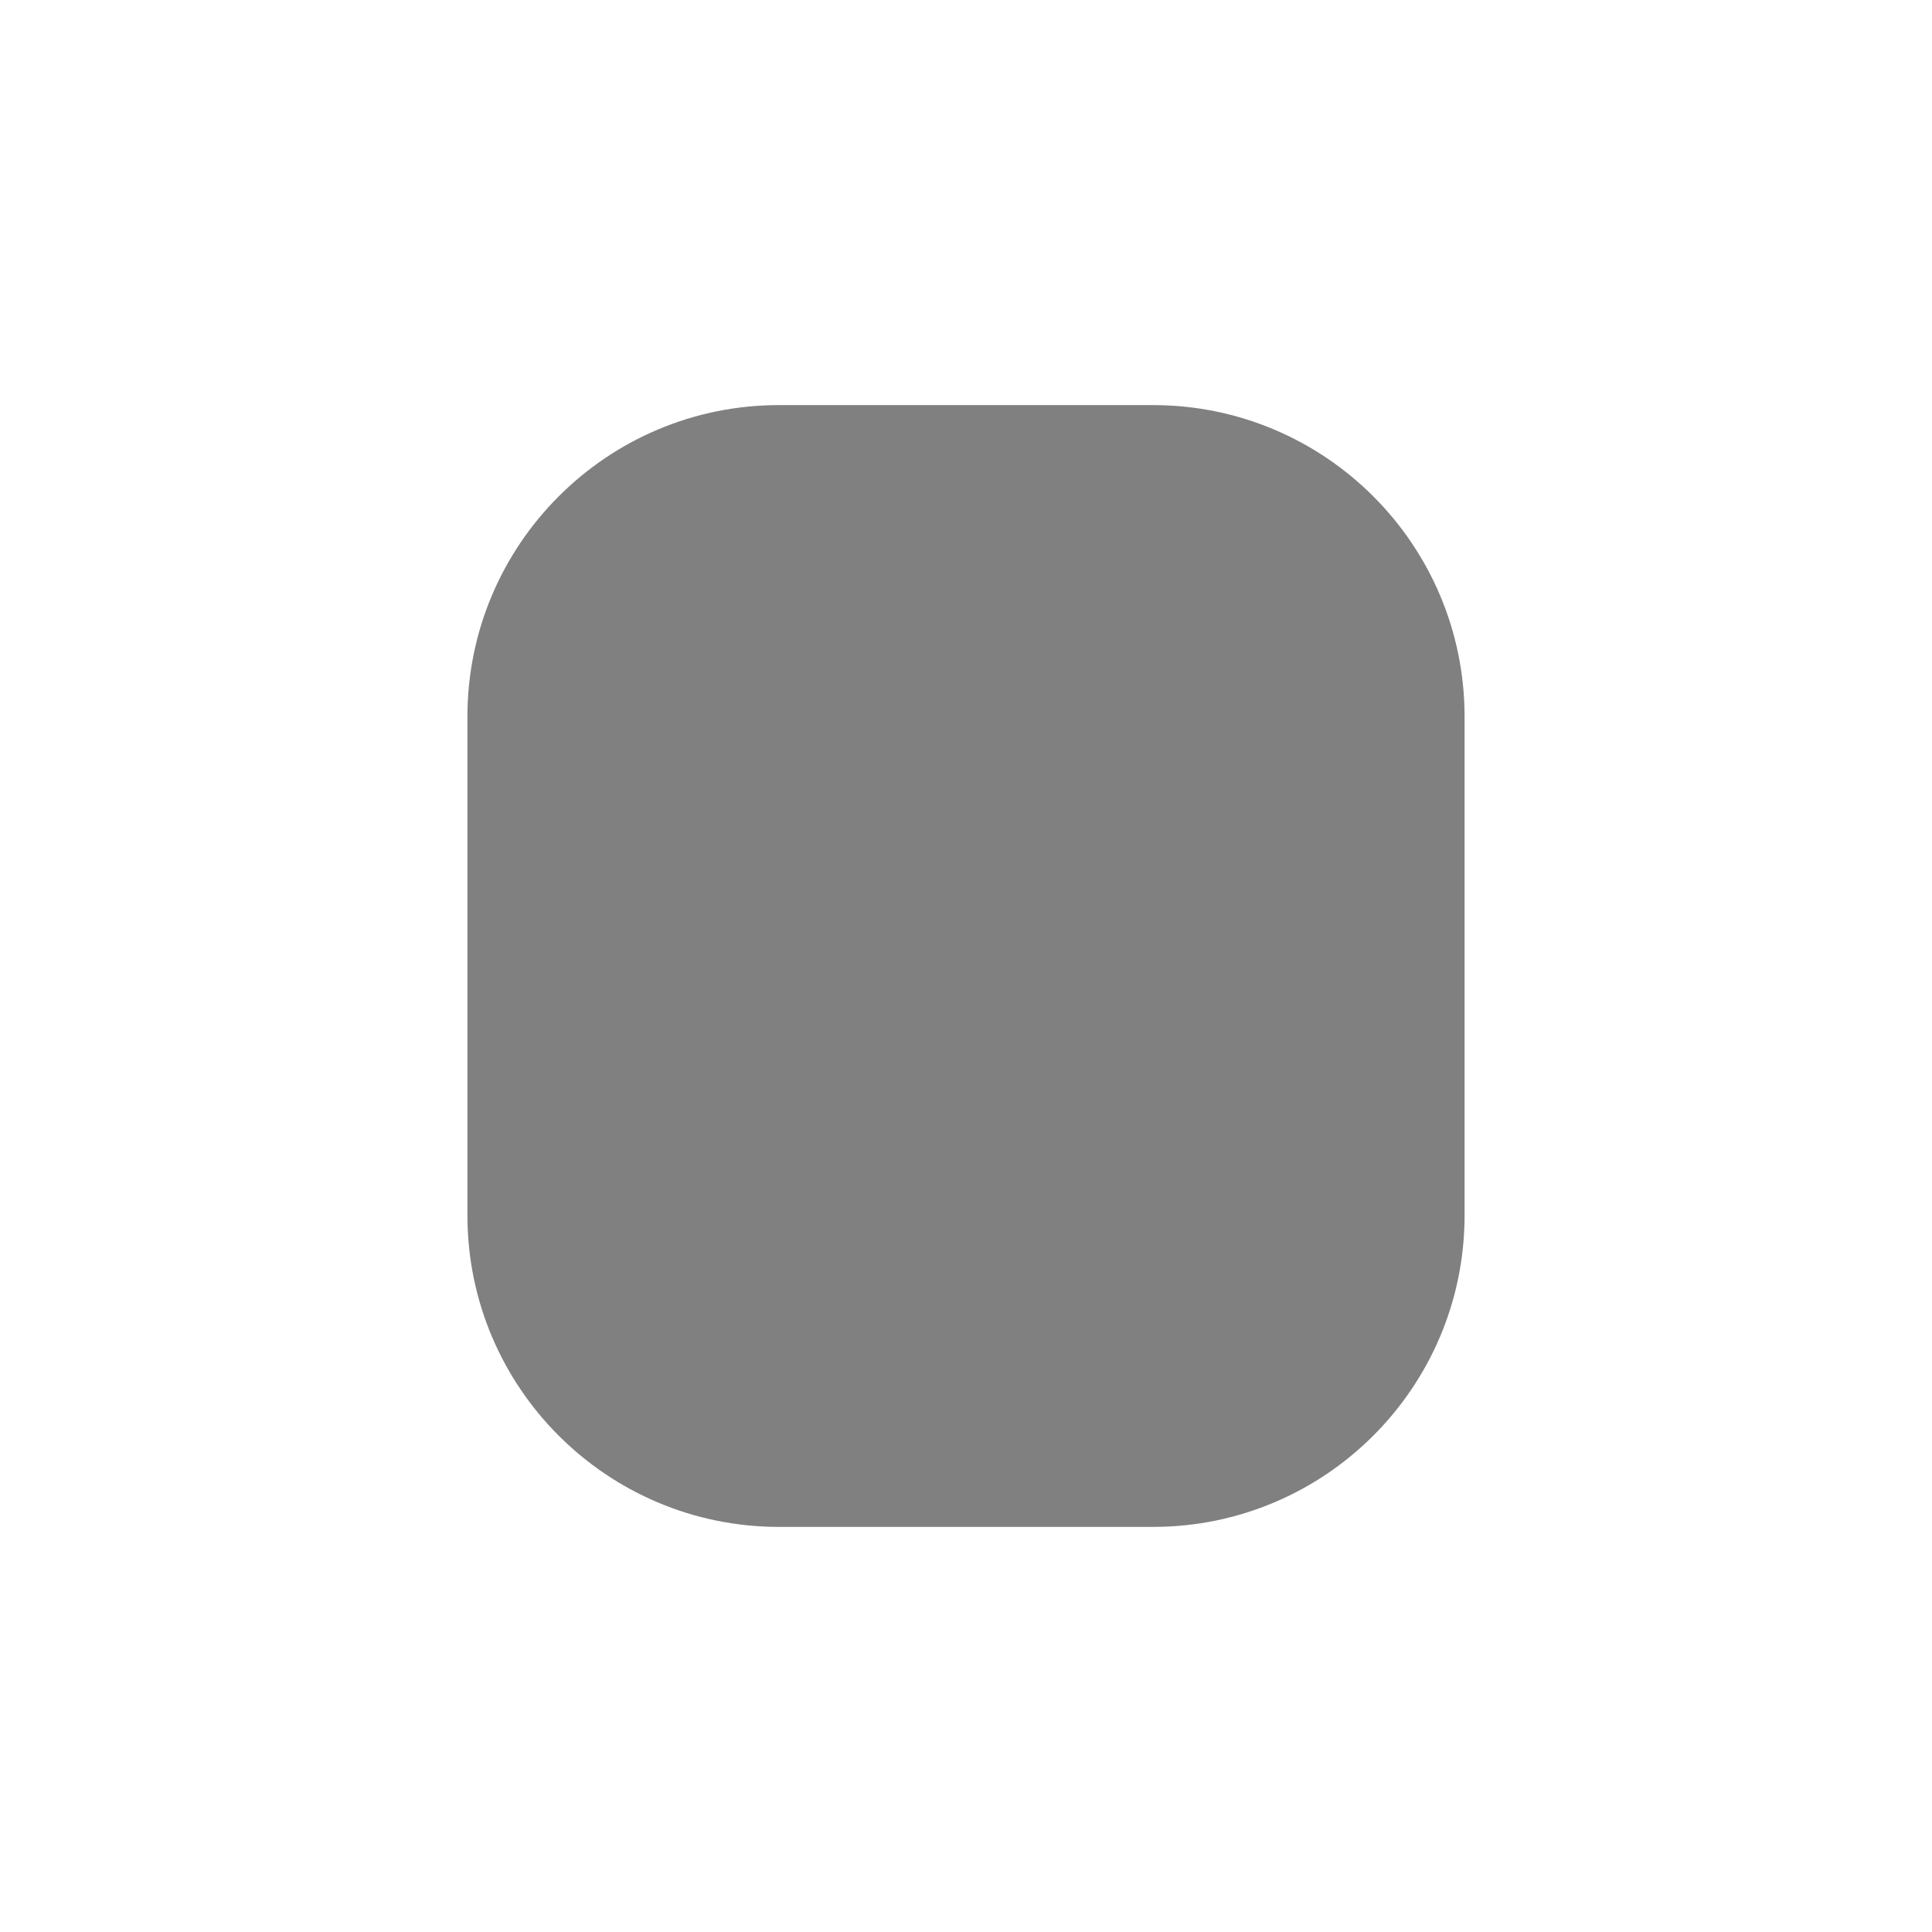
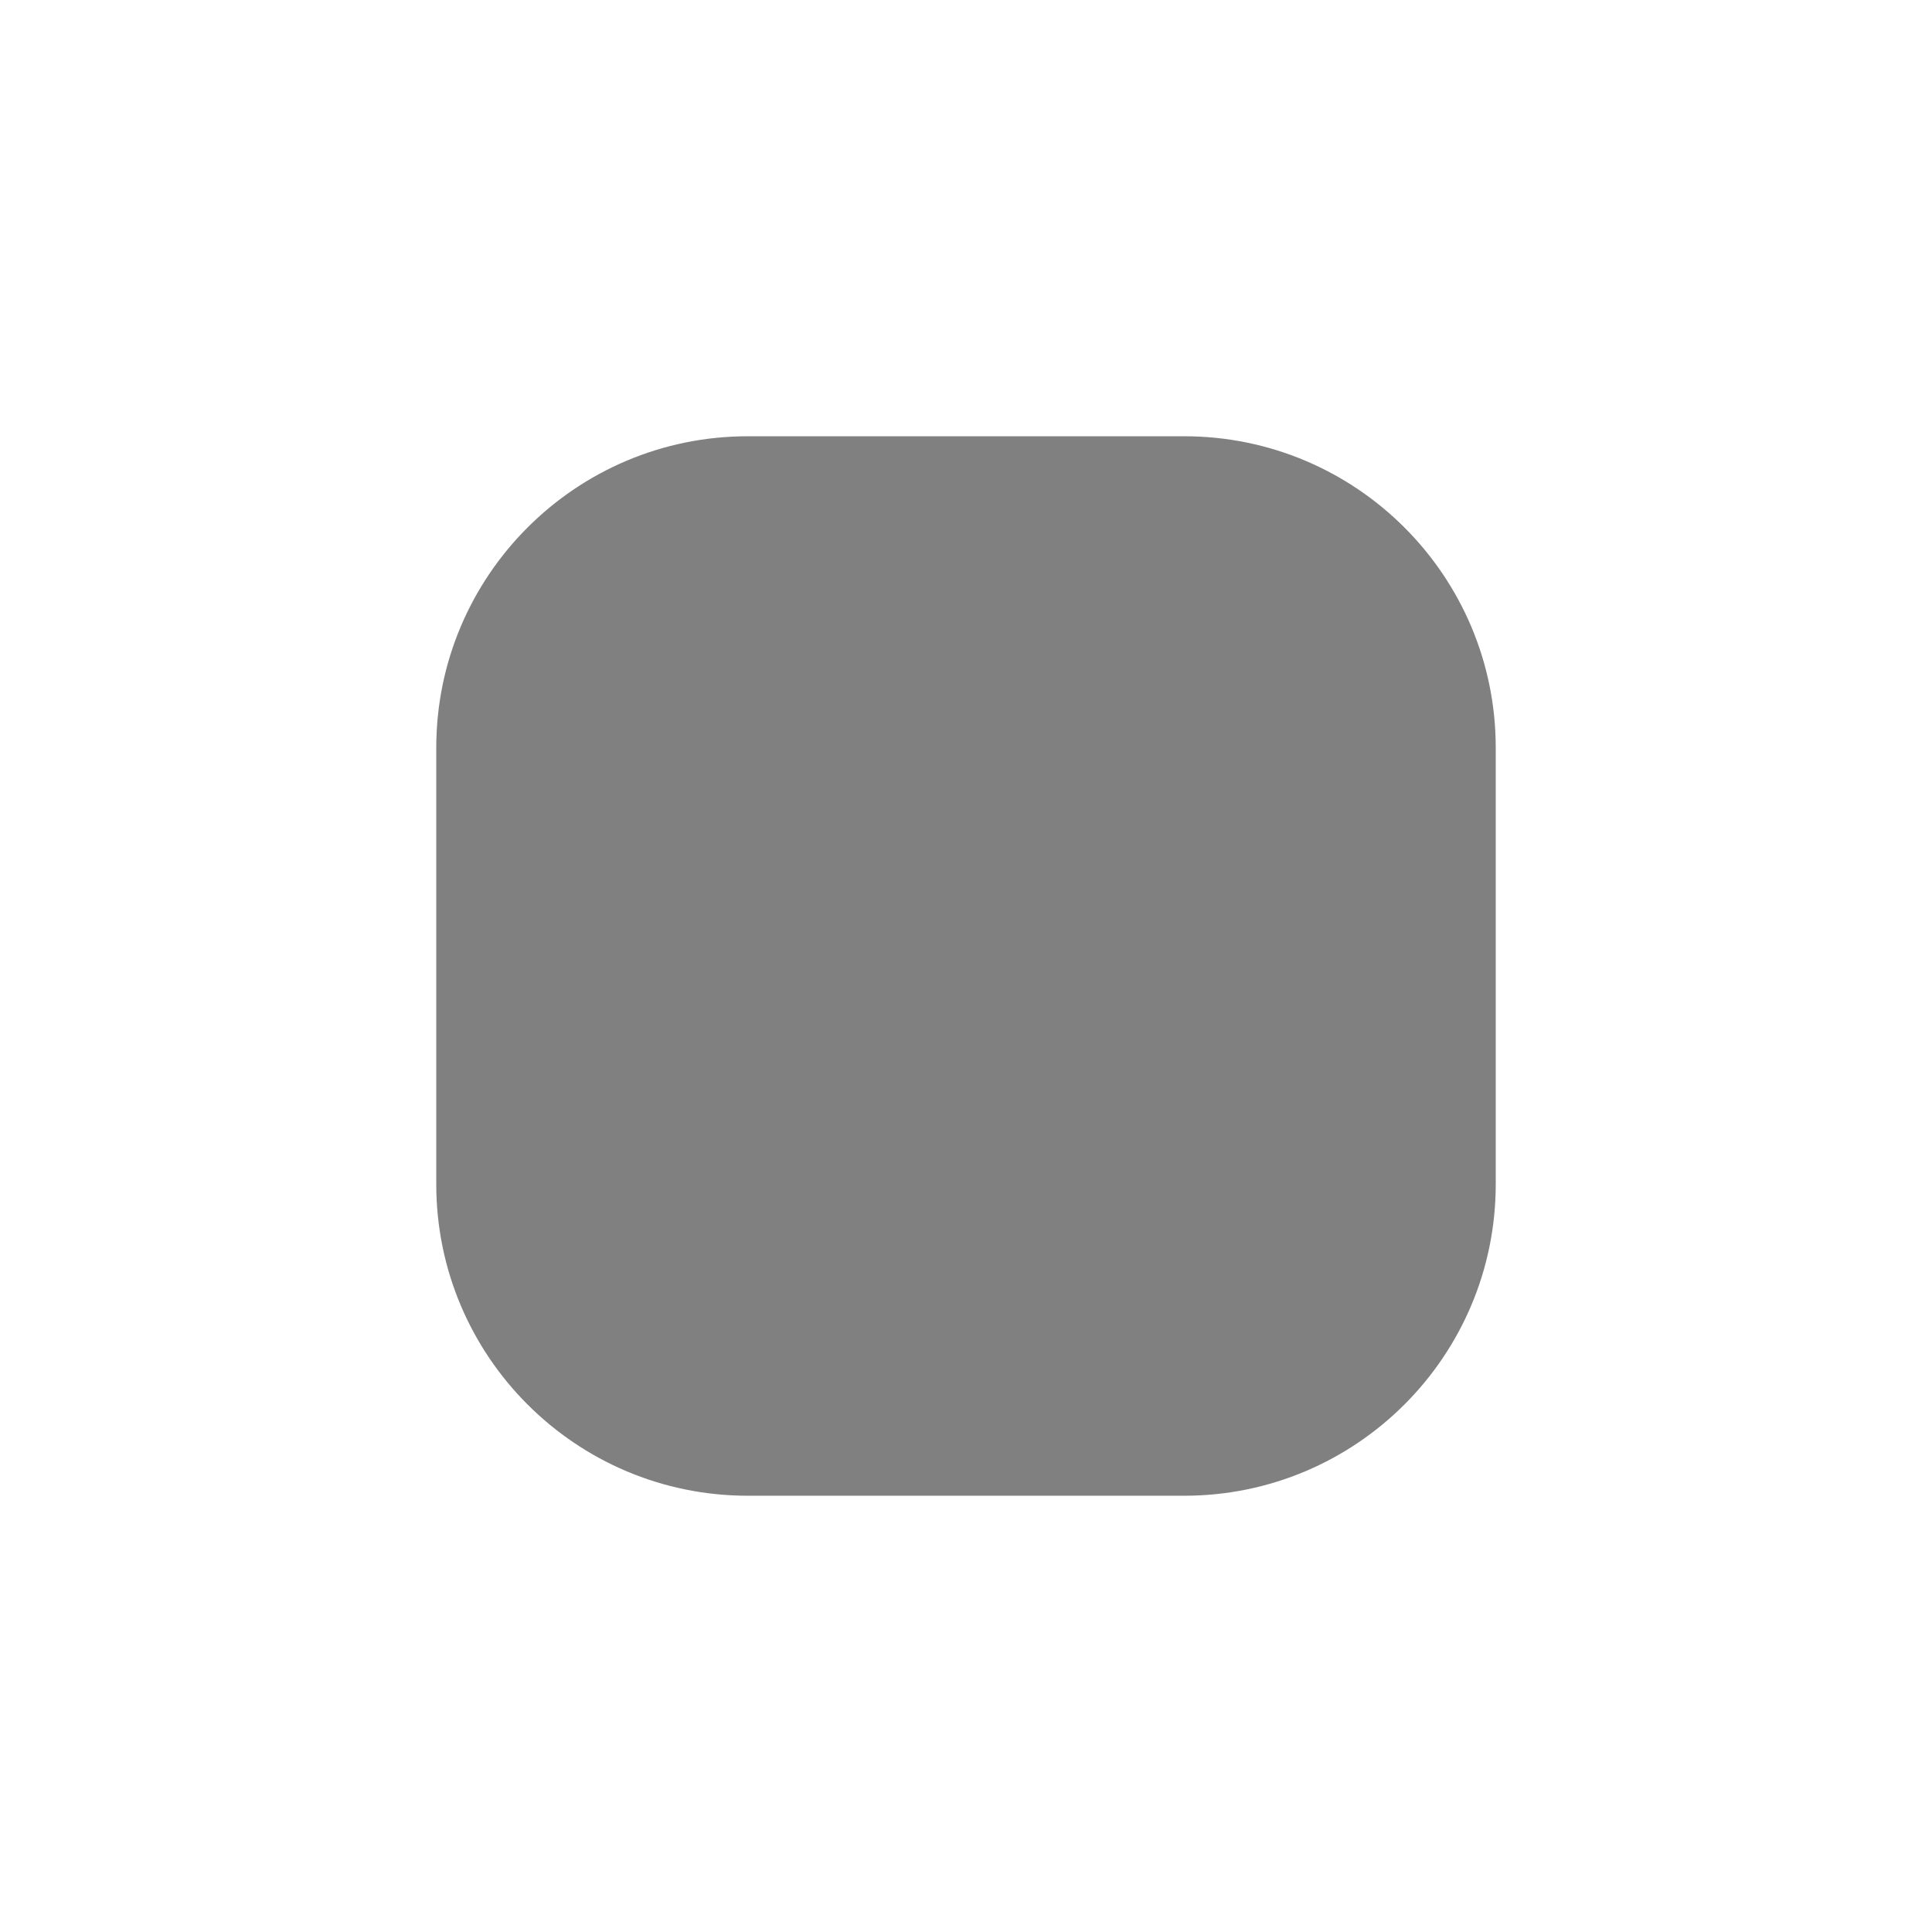
<svg xmlns="http://www.w3.org/2000/svg" width="62" height="62" version="1.1" id="svg6" viewBox="0 0 62 62">
  <g transform="scale(2)">
    <defs id="defs10">
    </defs>
-     <path id="svg_1" width="32" height="36" x="14" y="12" fill="#015ad7" stroke="#000000" stroke-width="0" rx="0" d="m 24,12 h 12 a 10,10 0 0 1 10,10 v 16 a 10,10 0 0 1 -10,10 h -12 a 10,10 0 0 1 -10,-10 v -16 a 10,10 0 0 1 10,-10 z" style="fill:#808080;fill-opacity:1" transform="matrix(0.5,0,0,0.5,0.4999995,0.4999995)" />
+     <path id="svg_1" width="34" height="34" x="13" y="13" fill="#015ad7" stroke="#000000" stroke-width="0" rx="0" d="m 23,13 h 14 a 10,10 0 0 1 10,10 v 14 a 10,10 0 0 1 -10,10 h -14 a 10,10 0 0 1 -10,-10 v -14 a 10,10 0 0 1 10,-10 z" style="fill:#808080;fill-opacity:1" transform="matrix(0.5,0,0,0.5,0.4999995,0.4999995)" />
  </g>
</svg>
